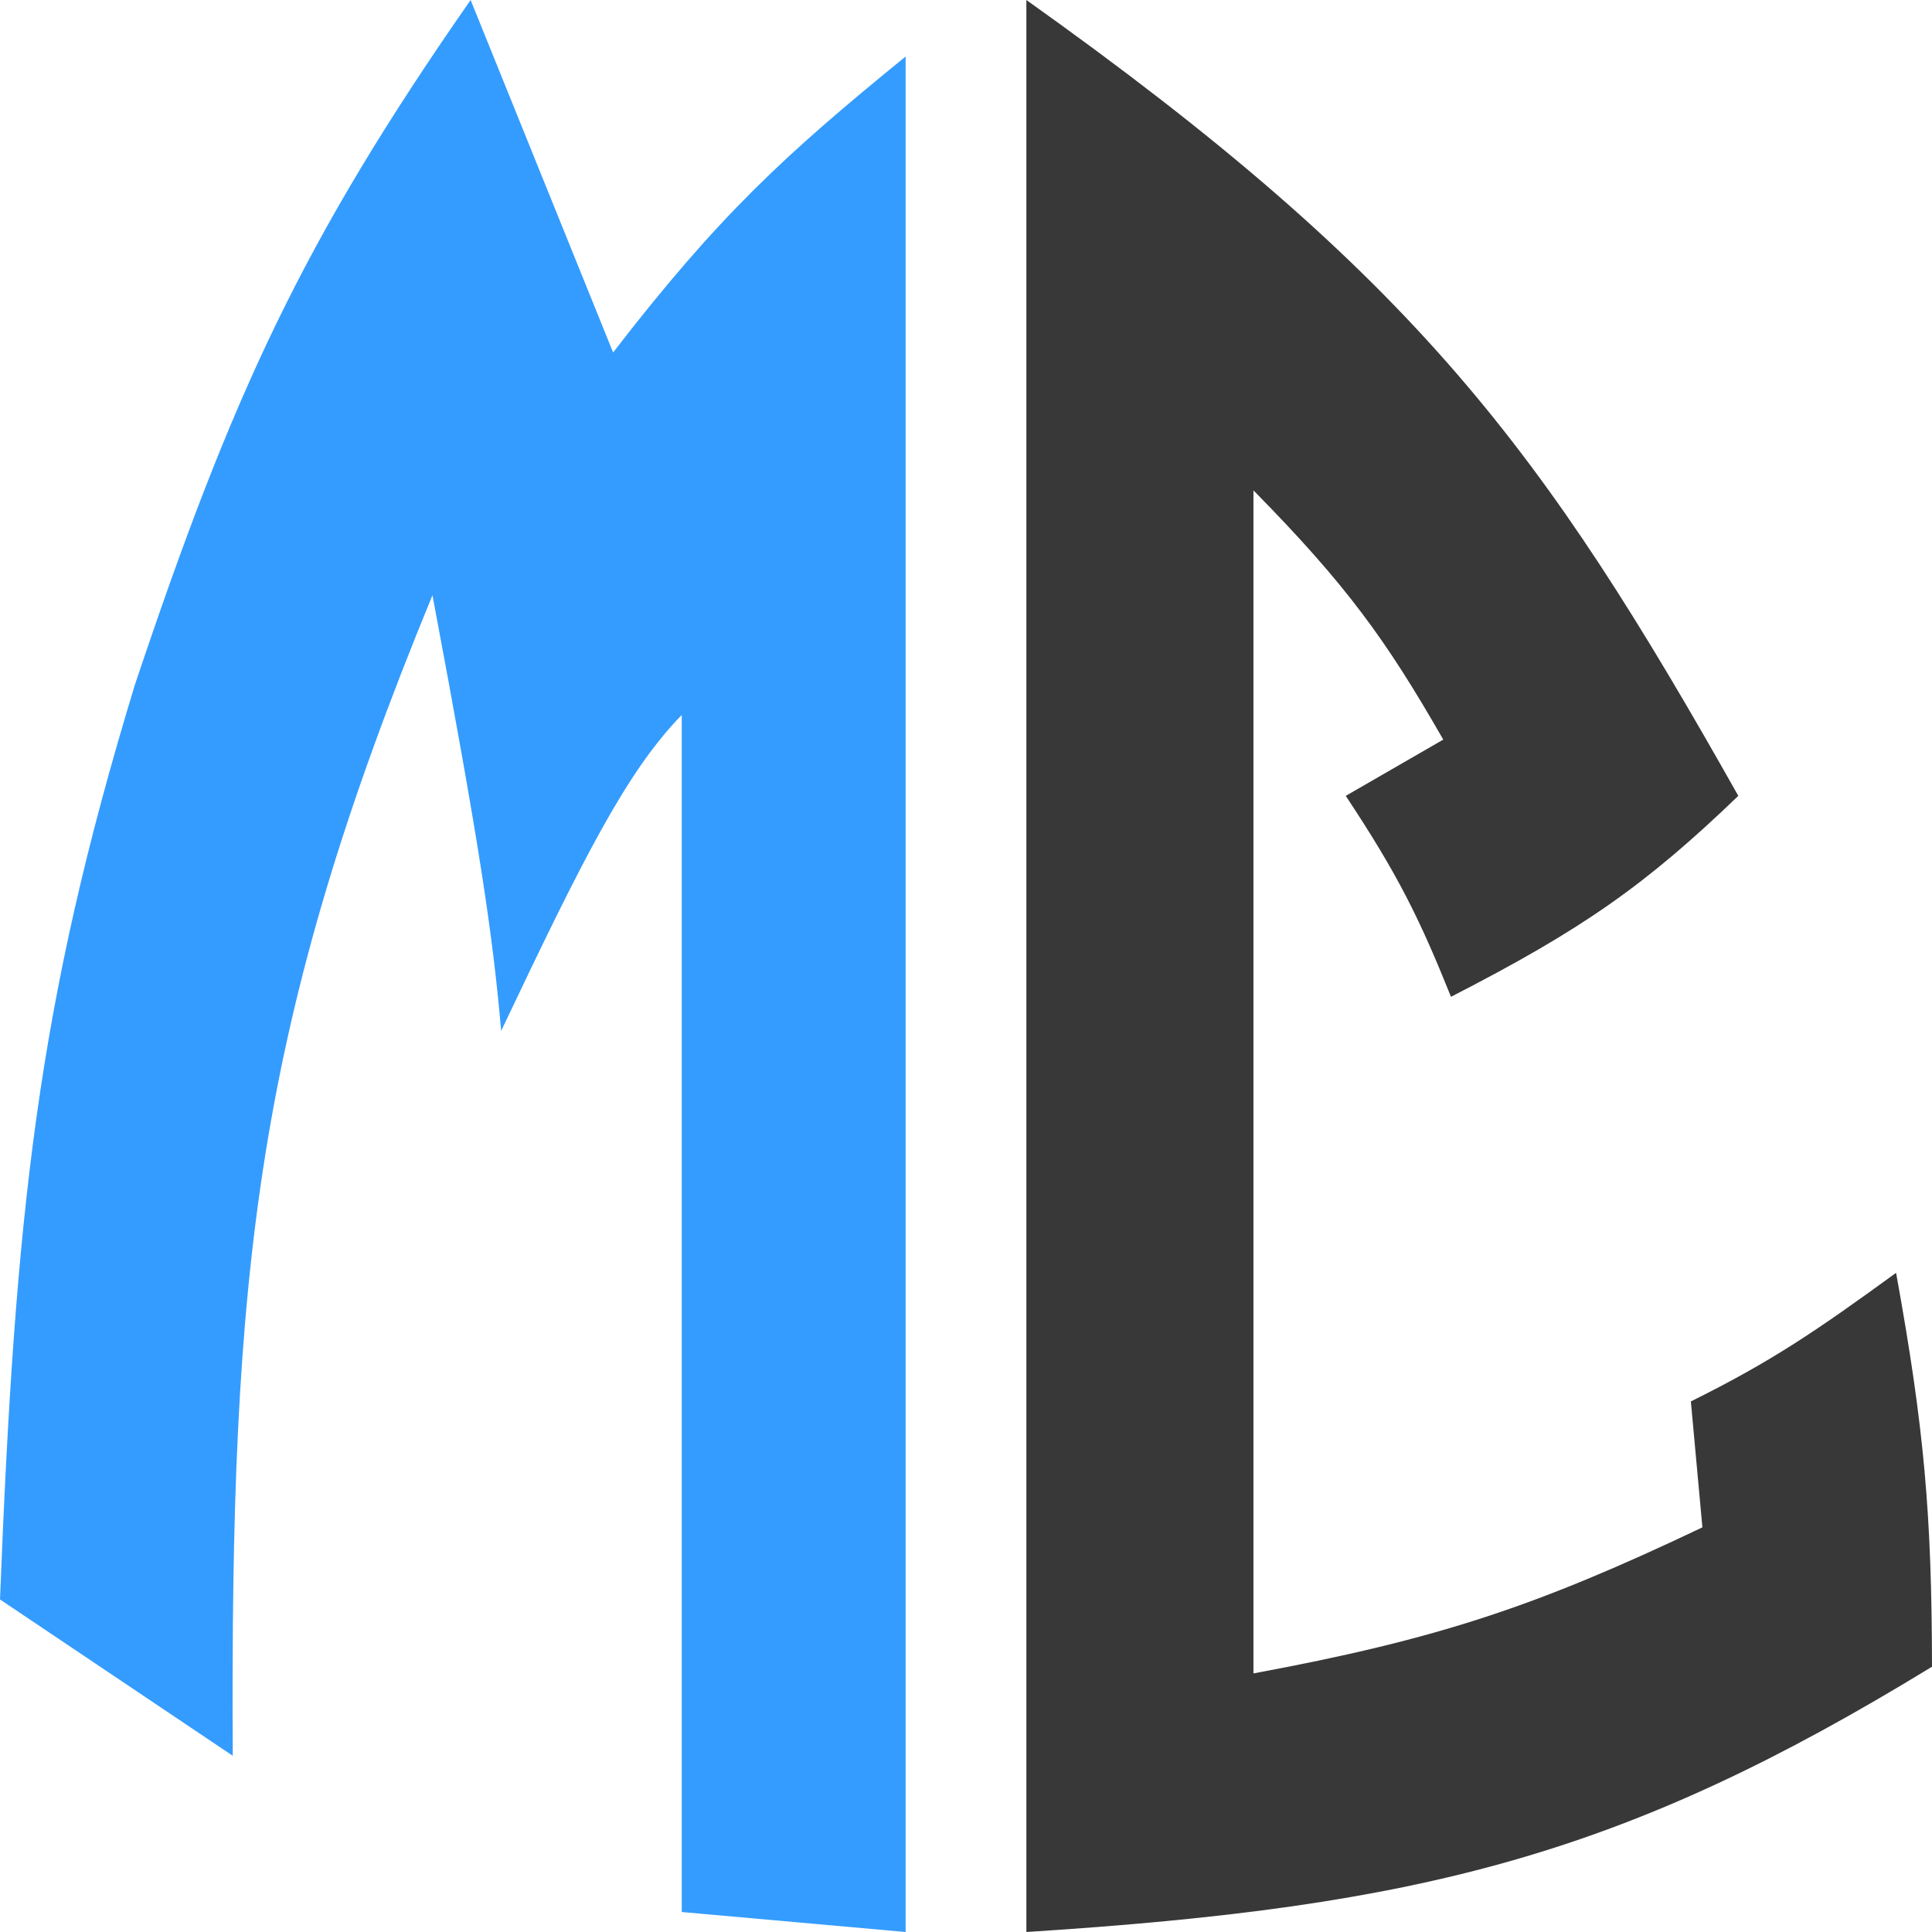
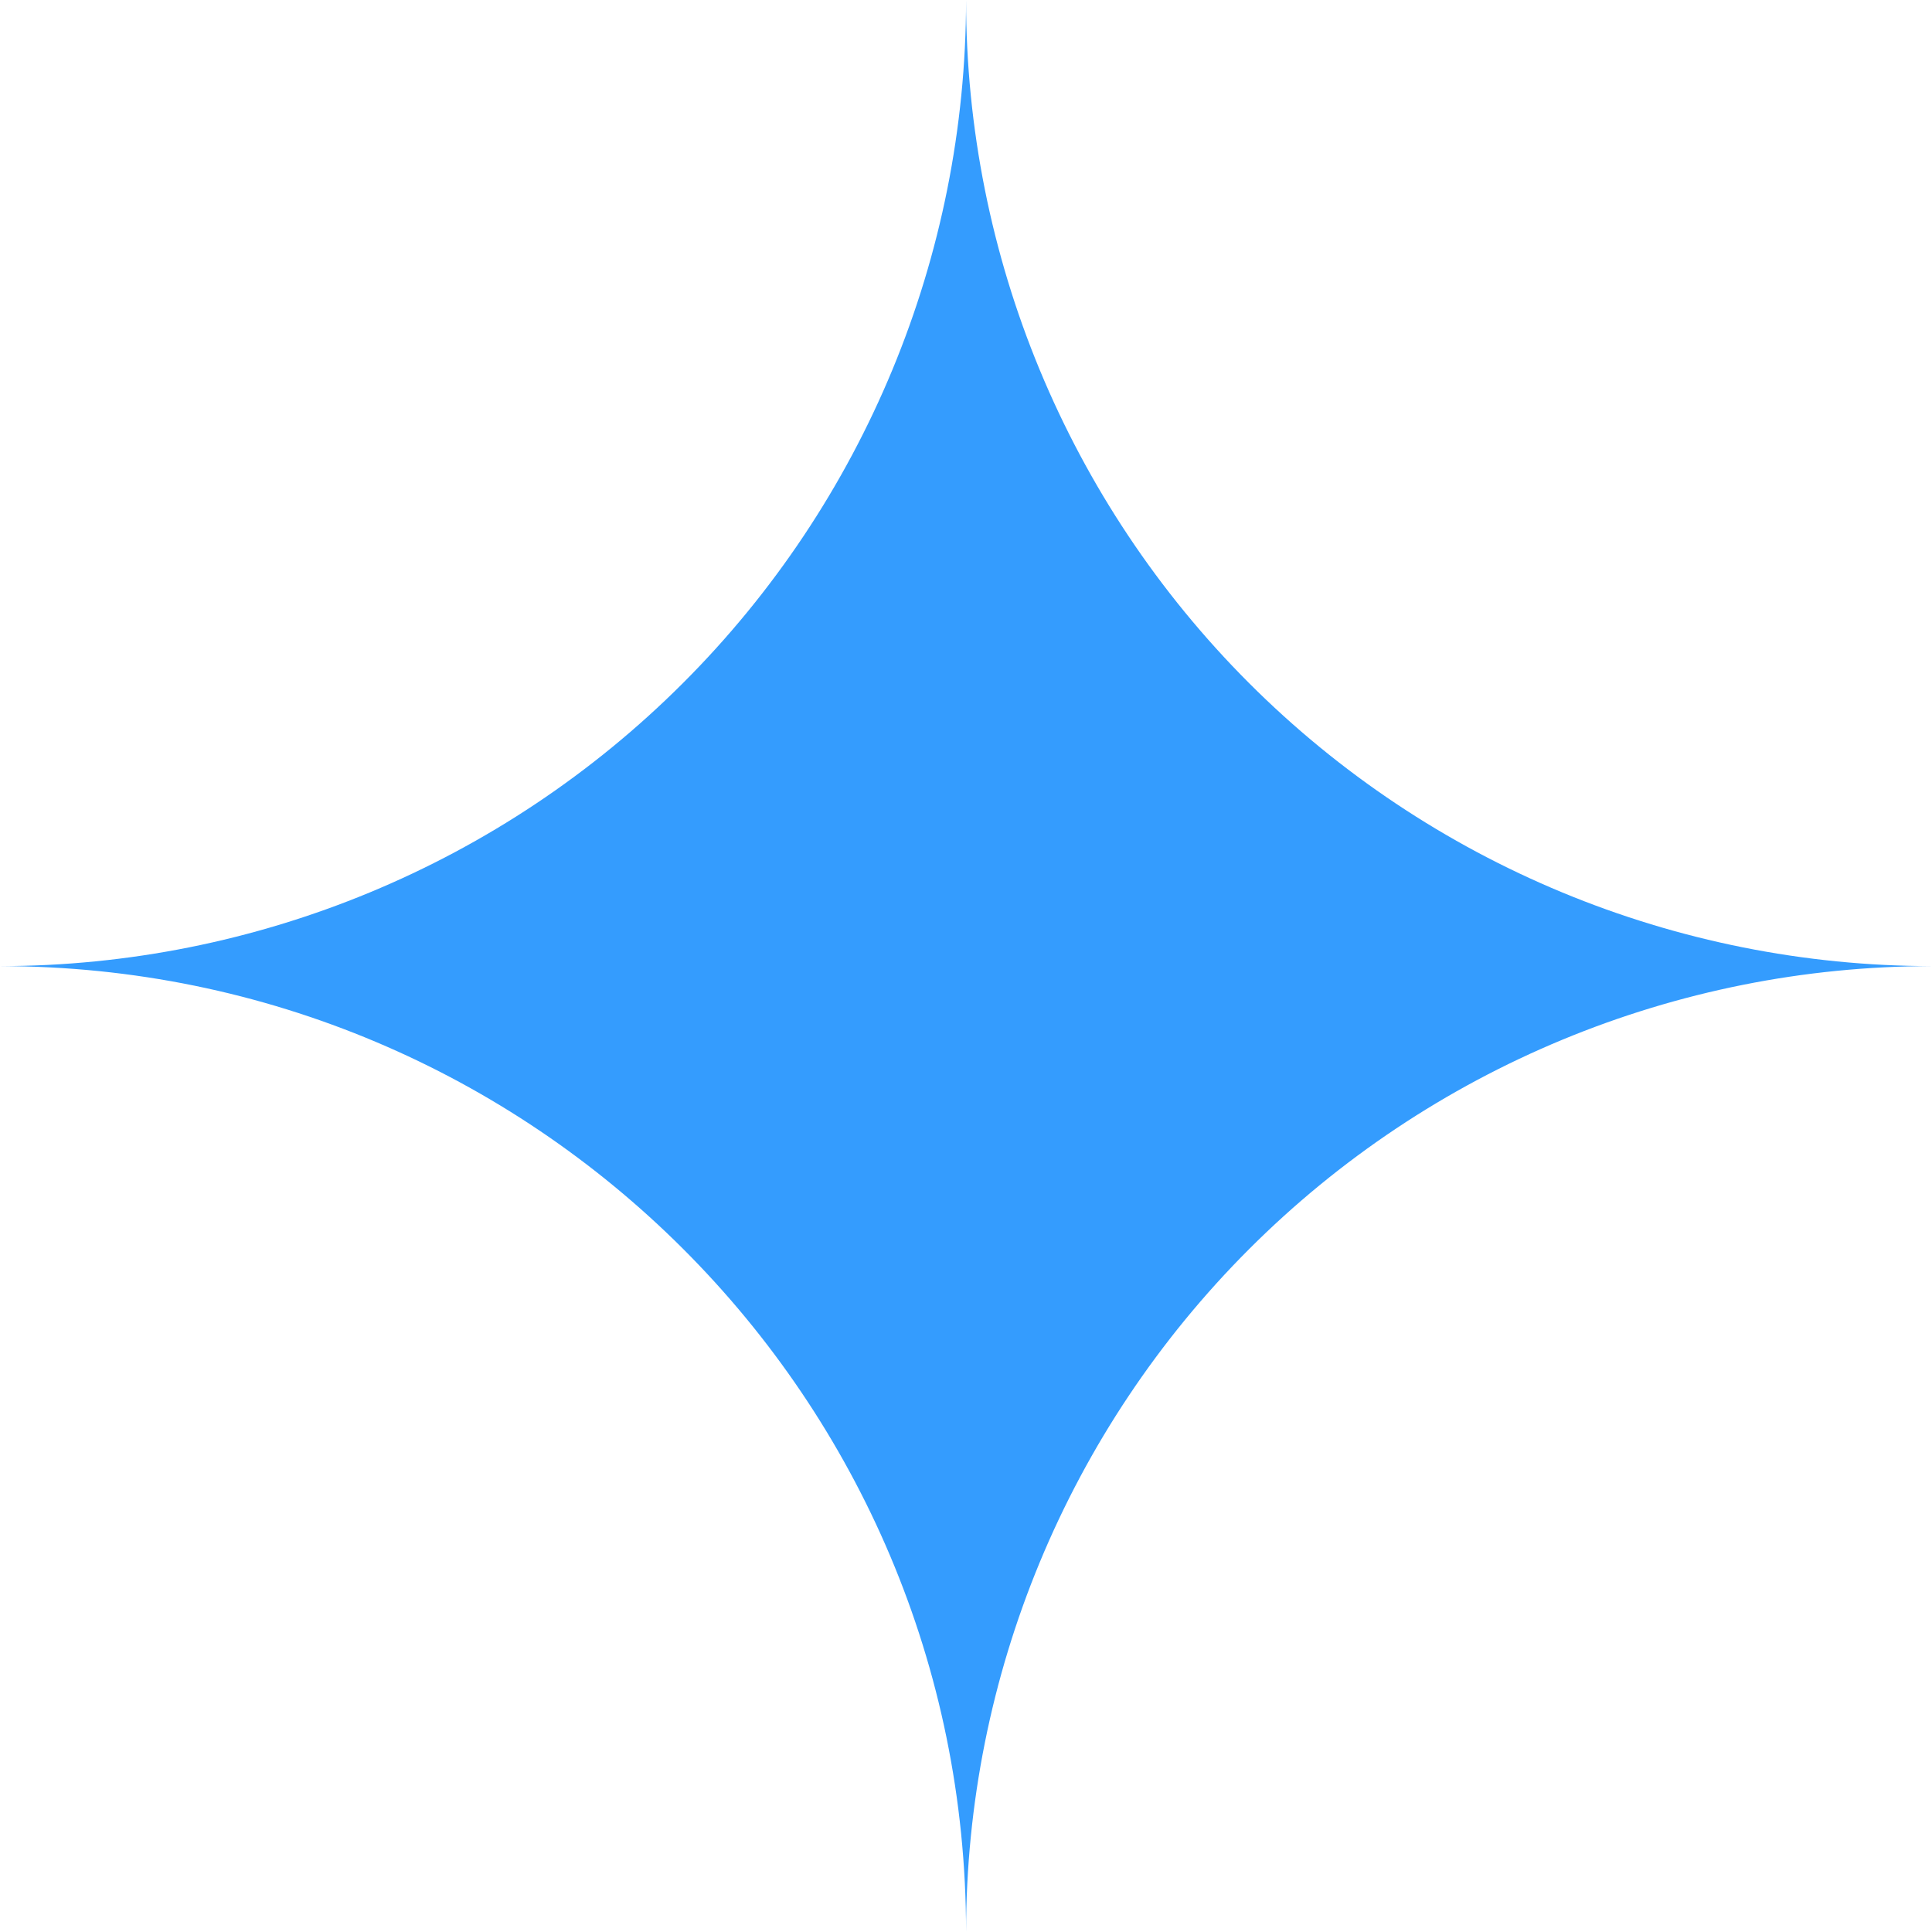
<svg xmlns="http://www.w3.org/2000/svg" width="32" height="32" viewBox="0 0 32 32" fill="none">
-   <path d="M0 26.492L3.855 29.081C3.814 21.036 4.235 16.963 7.163 9.859C7.935 13.962 8.157 15.434 8.301 17.074C9.655 14.222 10.379 12.777 11.292 11.842V31.669L15 32V0.936C12.988 2.573 11.898 3.579 10.155 5.838L7.795 0C5.022 3.98 3.854 6.502 2.233 11.346C0.615 16.656 0.253 20.075 0 26.492Z" fill="#349CFE" />
-   <path d="M31.405 21.082C30.079 22.047 29.341 22.55 28.006 23.212L28.197 25.298C25.455 26.602 23.832 27.147 20.761 27.717V8.122C22.316 9.702 22.964 10.61 23.905 12.25L22.29 13.182C23.152 14.483 23.511 15.211 24.033 16.51C26.223 15.387 27.259 14.655 28.792 13.182C25.565 7.457 23.474 4.607 17 0V32C23.584 31.581 26.922 30.713 32 27.606C31.996 25.084 31.872 23.657 31.405 21.082Z" fill="#383838" />
+   <path d="M31.999 16.002C27.757 16.003 23.689 17.689 20.689 20.689C17.689 23.689 16.003 27.757 16.001 32C16.001 23.152 8.83 16.002 0.001 16.002C4.244 16 8.313 14.314 11.313 11.313C14.314 8.313 15.999 4.243 16.001 0C16.002 4.243 17.687 8.312 20.687 11.313C23.687 14.314 27.756 16 31.999 16.002Z" fill="#349CFE" />
</svg>
